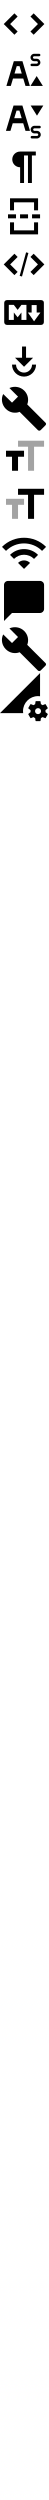
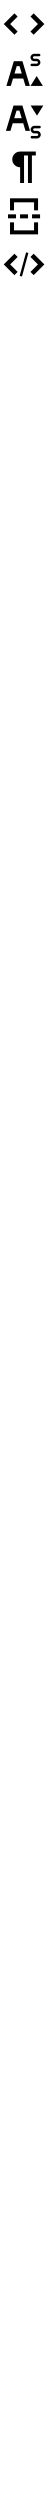
<svg xmlns="http://www.w3.org/2000/svg" width="24" height="1248" viewBox="0 0 24 1248">
  <svg width="24" height="24" viewBox="0 0 24 24" id="ic_code_24px" y="0">
    <path d="M15.201 15.735l1.601 1.601 5.336-5.336-5.336-5.336-1.601 1.601 3.735 3.735z" />
    <path d="M8.799 8.265l-1.601-1.601-5.336 5.336 5.336 5.336 1.601-1.601-3.735-3.735z" />
  </svg>
  <svg width="24" height="24" viewBox="0 0 24 24" id="ic_superscript_24px" y="24">
    <path d="M5.389 18.895l1.111-3.703h5.106l1.111 3.703h2.191l-3.703-12.342h-4.305l-3.703 12.342h2.192zM8.351 9.021h1.403l1.111 3.703h-3.625l1.111-3.703zM15.224 18.895l3.086-4.937 3.086 4.937h-6.171z" />
    <path d="M18.309 5.318h-1.234c-0.34 0-0.617-0.277-0.617-0.617s0.277-0.617 0.617-0.617h2.468c0.341 0 0.617-0.276 0.617-0.617s-0.276-0.617-0.617-0.617h-2.468c-1.021 0-1.851 0.831-1.851 1.851 0 0.474 0.179 0.906 0.473 1.234 0.339 0.378 0.831 0.617 1.378 0.617h1.234c0.34 0 0.617 0.277 0.617 0.617s-0.277 0.617-0.617 0.617h-2.468c-0.341 0-0.617 0.276-0.617 0.617s0.276 0.617 0.617 0.617h2.468c1.021 0 1.851-0.831 1.851-1.851 0-0.474-0.179-0.906-0.473-1.234-0.339-0.378-0.831-0.617-1.378-0.617z" />
  </svg>
  <svg width="24" height="24" viewBox="0 0 24 24" id="ic_subscript_24px" y="48">
    <path d="M5.214 17.326l1.139-3.796h5.234l1.139 3.796h2.246l-3.796-12.652h-4.413l-3.796 12.652h2.246zM8.25 7.204h1.438l1.139 3.796h-3.716l1.139-3.796zM21.622 4.674l-3.163 5.061-3.163-5.061h6.326z" />
    <path d="M18.459 17.326h-1.265c-0.349 0-0.633-0.284-0.633-0.633s0.284-0.633 0.633-0.633h2.53c0.349 0 0.633-0.283 0.633-0.633s-0.283-0.633-0.633-0.633h-2.53c-1.046 0-1.898 0.851-1.898 1.898 0 0.486 0.184 0.929 0.485 1.265 0.348 0.388 0.852 0.633 1.413 0.633h1.265c0.349 0 0.633 0.284 0.633 0.633s-0.284 0.633-0.633 0.633h-2.53c-0.349 0-0.633 0.283-0.633 0.633s0.283 0.633 0.633 0.633h2.53c1.046 0 1.898-0.851 1.898-1.898 0-0.486-0.184-0.929-0.485-1.265-0.348-0.388-0.852-0.633-1.413-0.633z" />
  </svg>
  <svg width="24" height="24" viewBox="0 0 24 24" id="ic_paragraph_24px" y="72">
    <path d="M10.040 3.659h7.841v1.96h-1.96v13.721h-1.96v-13.721h-1.96v13.721h-1.96v-7.841c-2.165 0-3.92-1.755-3.92-3.92s1.755-3.92 3.92-3.92z" />
  </svg>
  <svg width="24" height="24" viewBox="0 0 24 24" id="ic_page_break_24px" y="96">
    <path d="M5 9v-6h14v6h-2v-4h-10v4h-2z" />
    <path d="M19 15v6h-14v-6h2v4h10v-4h2z" />
    <path d="M4 11h4v2h-4v-2z" />
    <path d="M10 11h4v2h-4v-2z" />
    <path d="M16 11h4v2h-4v-2z" />
  </svg>
  <svg width="24" height="24" viewBox="0 0 24 24" id="ic_html_code_24px" y="120">
    <path d="M15.201 15.735l1.601 1.601 5.336-5.336-5.336-5.336-1.601 1.601 3.735 3.735z" />
    <path d="M8.799 8.265l-1.601-1.601-5.336 5.336 5.336 5.336 1.601-1.601-3.735-3.735z" />
    <path d="M13.022 5.973l1.158 0.316-3.201 11.739-1.158-0.316 3.201-11.739z" />
  </svg>
-   <svg id="ic_markdown_24px" width="24" height="24" viewBox="0 0 24 24" y="144">
-     <path d="M20.5 5.8h-17c-0.8 0-1.4 0.6-1.4 1.4v9.6c0 0.8 0.6 1.4 1.4 1.4h17c0.8 0 1.4-0.6 1.4-1.4v-9.6c0.1-0.8-0.6-1.4-1.4-1.4zM13.2 15.7h-2.5v-3.7l-1.9 2.4-1.9-2.4v3.7h-2.5v-7.5h2.5l1.9 2.5 1.9-2.5h2.5v7.5zM17 16.4l-3.1-4.4h1.9v-3.7h2.5v3.7h1.9l-3.2 4.4z" />
-   </svg>
-   <svg id="ic_play_for_work_24px" width="24" height="24" viewBox="0 0 24 24" y="168">
-     <path d="M11 5v5.59H7.5l4.5 4.5 4.5-4.5H13V5h-2zm-5 9c0 3.31 2.69 6 6 6s6-2.69 6-6h-2c0 2.21-1.79 4-4 4s-4-1.79-4-4H6z" />
-   </svg>
-   <svg id="ic_build_24px" width="24" height="24" viewBox="0 0 24 24" y="192">
-     <path d="M22.7 19l-9.1-9.1c.9-2.3.4-5-1.5-6.9-2-2-5-2.4-7.4-1.3L9 6 6 9 1.6 4.7C.4 7.1.9 10.1 2.9 12.1c1.9 1.9 4.6 2.4 6.9 1.5l9.1 9.1c.4.4 1 .4 1.4 0l2.3-2.3c.5-.4.5-1.1.1-1.4z" />
-   </svg>
-   <svg id="ic_font_small_24px" width="24" height="24" viewBox="0 0 24 24" y="216">
-     <path d="M3 12h3v7h3v-7h3v-3h-9v3z" />
-     <path opacity="0.36" d="M9 4v3h5v12h3v-12h5v-3h-13z" />
-   </svg>
-   <svg id="ic_font_big_24px" width="24" height="24" viewBox="0 0 24 24" y="240">
-     <path opacity="0.36" d="M3 12h3v7h3v-7h3v-3h-9v3z" />
-     <path d="M9 4v3h5v12h3v-12h5v-3h-13z" />
-   </svg>
-   <svg id="ic_wifi_24px" width="24" height="24" viewBox="0 0 24 24" y="264">
-     <path d="M1 9l2 2c4.97-4.97 13.03-4.97 18 0l2-2C16.93 2.93 7.08 2.93 1 9zm8 8l3 3 3-3c-1.65-1.66-4.34-1.66-6 0zm-4-4l2 2c2.76-2.76 7.24-2.76 10 0l2-2C15.14 9.14 8.87 9.14 5 13z" />
-   </svg>
-   <svg id="ic_bubble_24px" width="24" height="24" viewBox="0 0 24 24" y="288">
-     <path d="M20 2H4c-1.1 0-2 .9-2 2v18l4-4h14c1.1 0 2-.9 2-2V4c0-1.1-.9-2-2-2z" />
-   </svg>
-   <svg id="ic_build_24px" width="24" height="24" viewBox="0 0 24 24" y="312">
-     <path d="M22.7 19l-9.1-9.1c.9-2.3.4-5-1.5-6.9-2-2-5-2.4-7.4-1.3L9 6 6 9 1.6 4.7C.4 7.1.9 10.1 2.9 12.1c1.9 1.9 4.6 2.4 6.9 1.5l9.1 9.1c.4.4 1 .4 1.4 0l2.3-2.3c.5-.4.5-1.1.1-1.4z" />
-   </svg>
-   <svg id="ic_perm_data_setting_24px" width="24" height="24" viewBox="0 0 24 24" y="336">
-     <path d="M18.99 11.5c.34 0 .67.03 1 .07L20 0 0 20h11.56c-.04-.33-.07-.66-.07-1 0-4.14 3.36-7.5 7.5-7.5zm3.71 7.99c.02-.16.04-.32.04-.49 0-.17-.01-.33-.04-.49l1.06-.83c.09-.08.12-.21.06-.32l-1-1.73c-.06-.11-.19-.15-.31-.11l-1.24.5c-.26-.2-.54-.37-.85-.49l-.19-1.32c-.01-.12-.12-.21-.24-.21h-2c-.12 0-.23.09-.25.21l-.19 1.32c-.3.13-.59.29-.85.49l-1.24-.5c-.11-.04-.24 0-.31.11l-1 1.73c-.06.11-.04.24.06.32l1.06.83c-.02.16-.03.32-.03.49 0 .17.01.33.03.49l-1.06.83c-.09.08-.12.21-.06.32l1 1.73c.06.11.19.15.31.11l1.24-.5c.26.2.54.37.85.49l.19 1.32c.02.12.12.21.25.21h2c.12 0 .23-.09.25-.21l.19-1.32c.3-.13.59-.29.84-.49l1.25.5c.11.04.24 0 .31-.11l1-1.73c.06-.11.03-.24-.06-.32l-1.07-.83zm-3.71 1.01c-.83 0-1.5-.67-1.5-1.5s.67-1.5 1.5-1.5 1.5.67 1.5 1.5-.67 1.5-1.5 1.5z" />
-   </svg>
</svg>
